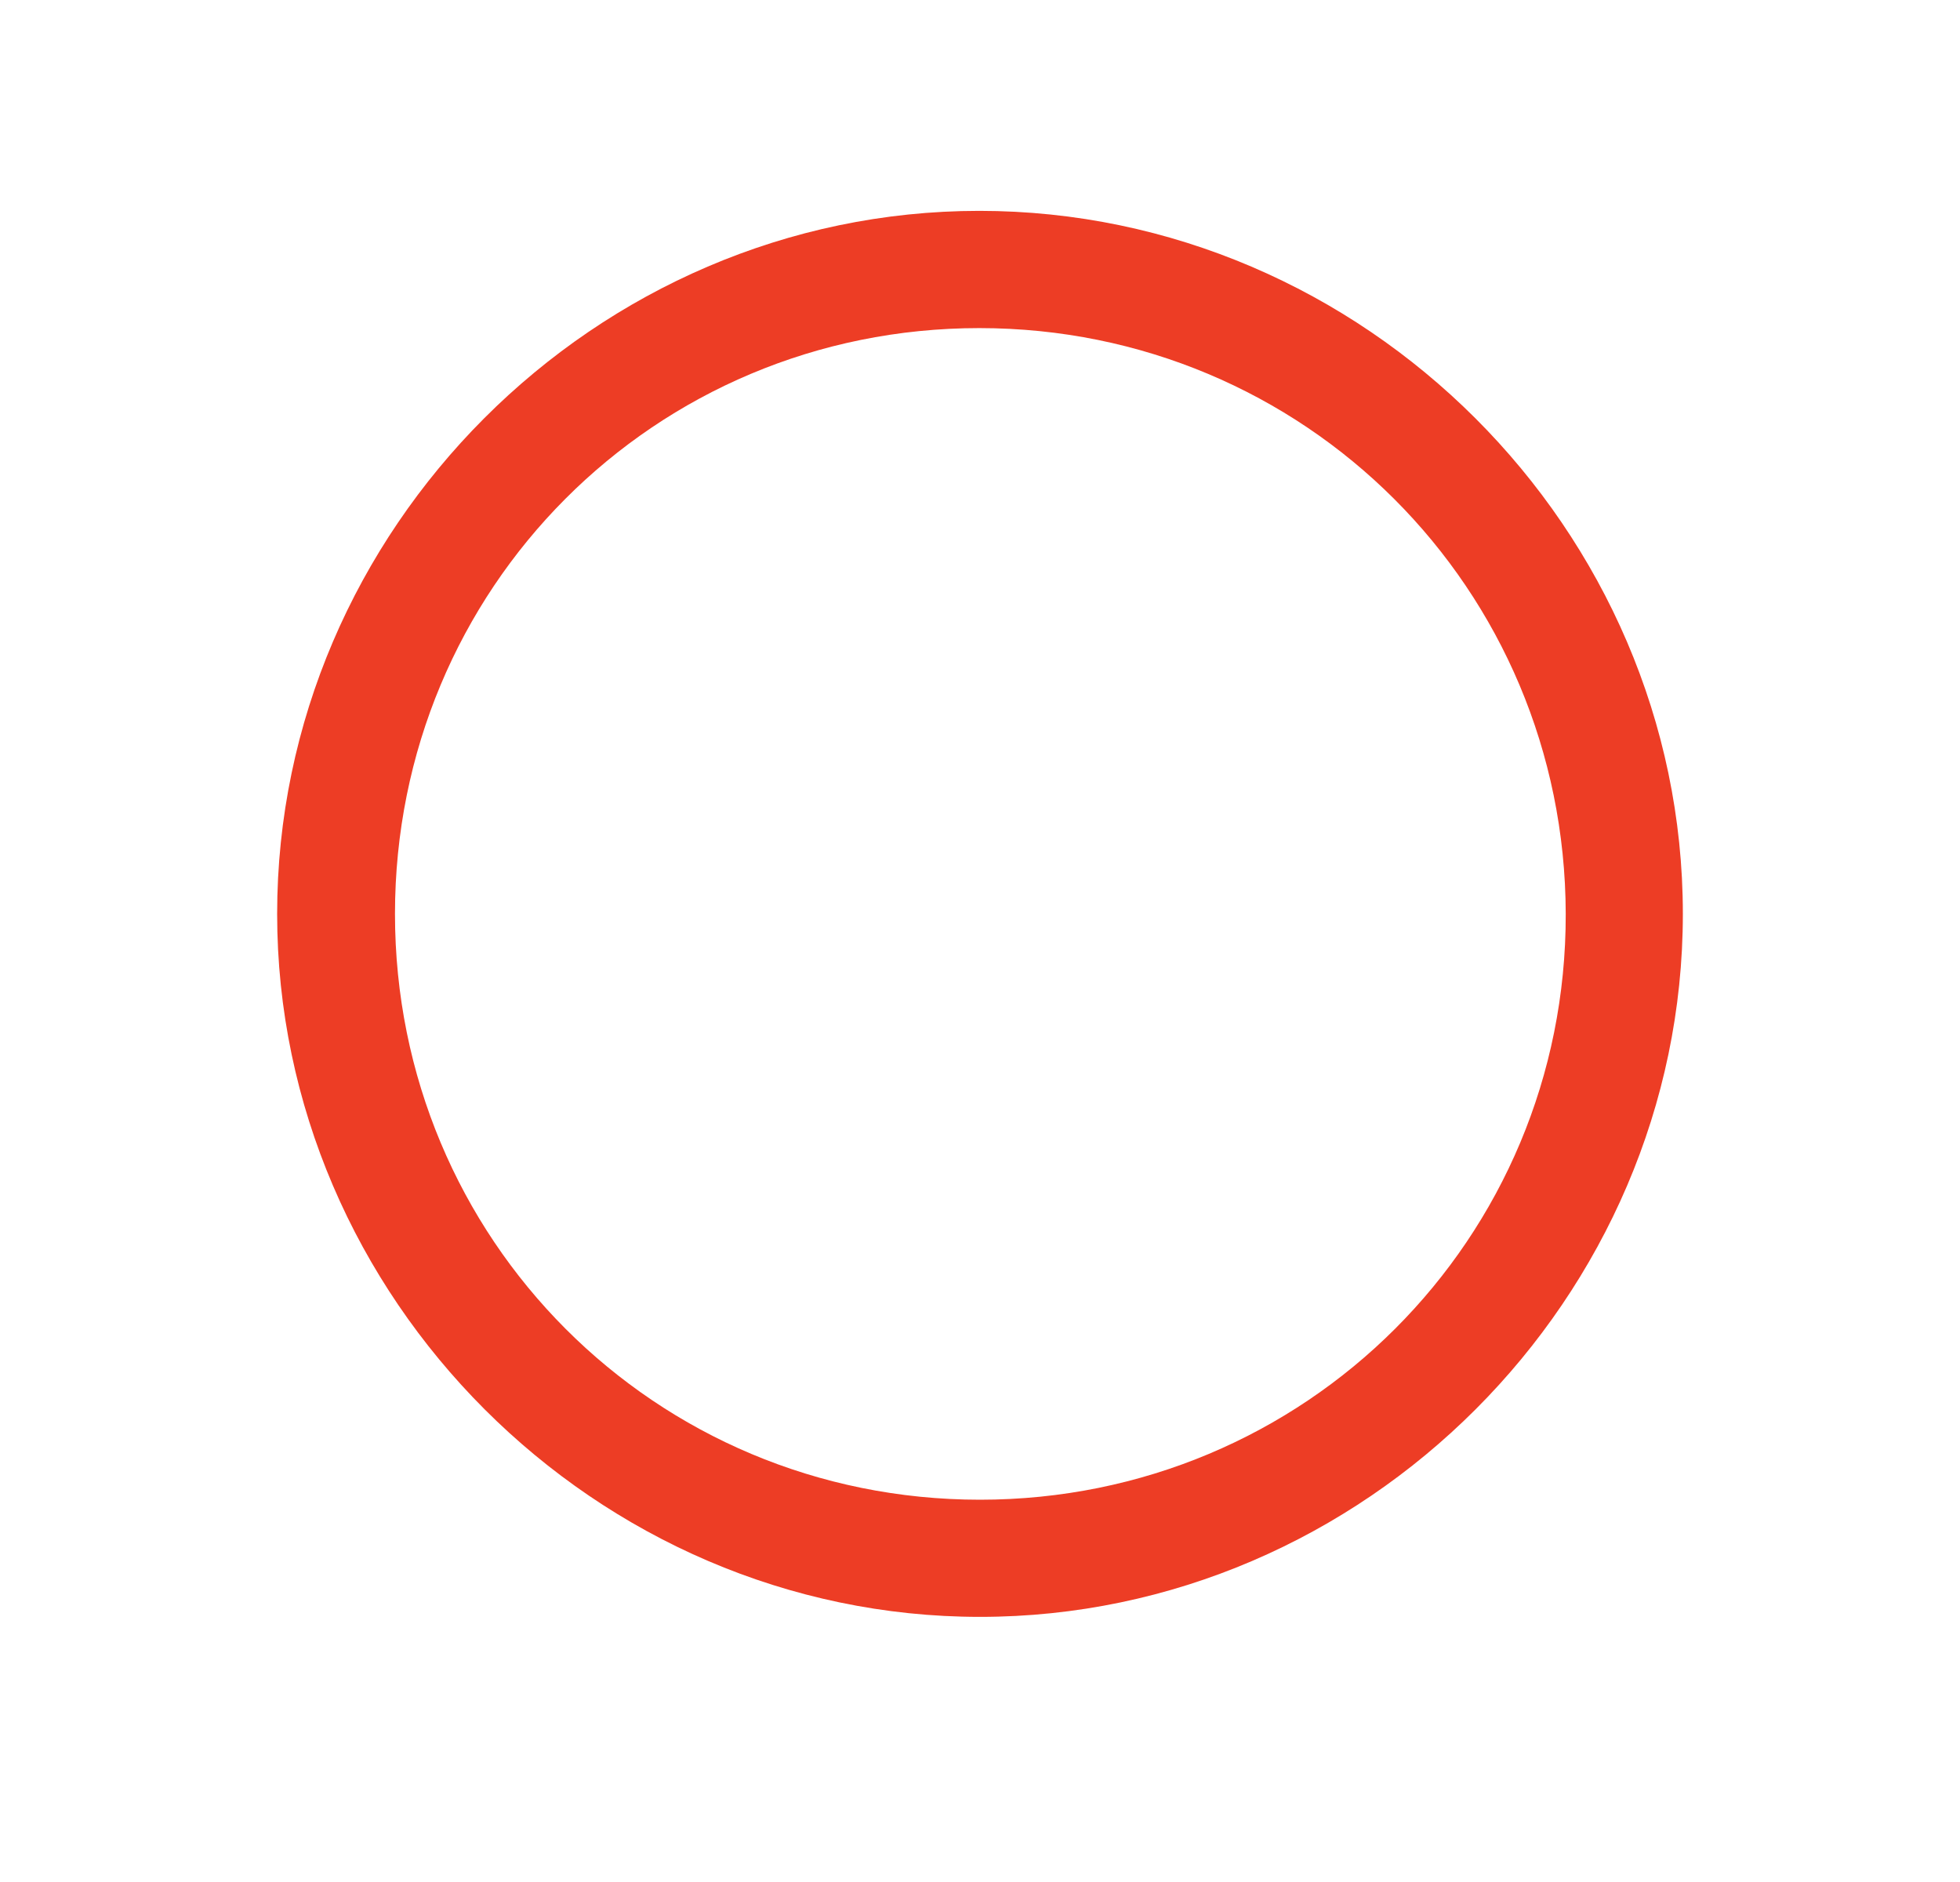
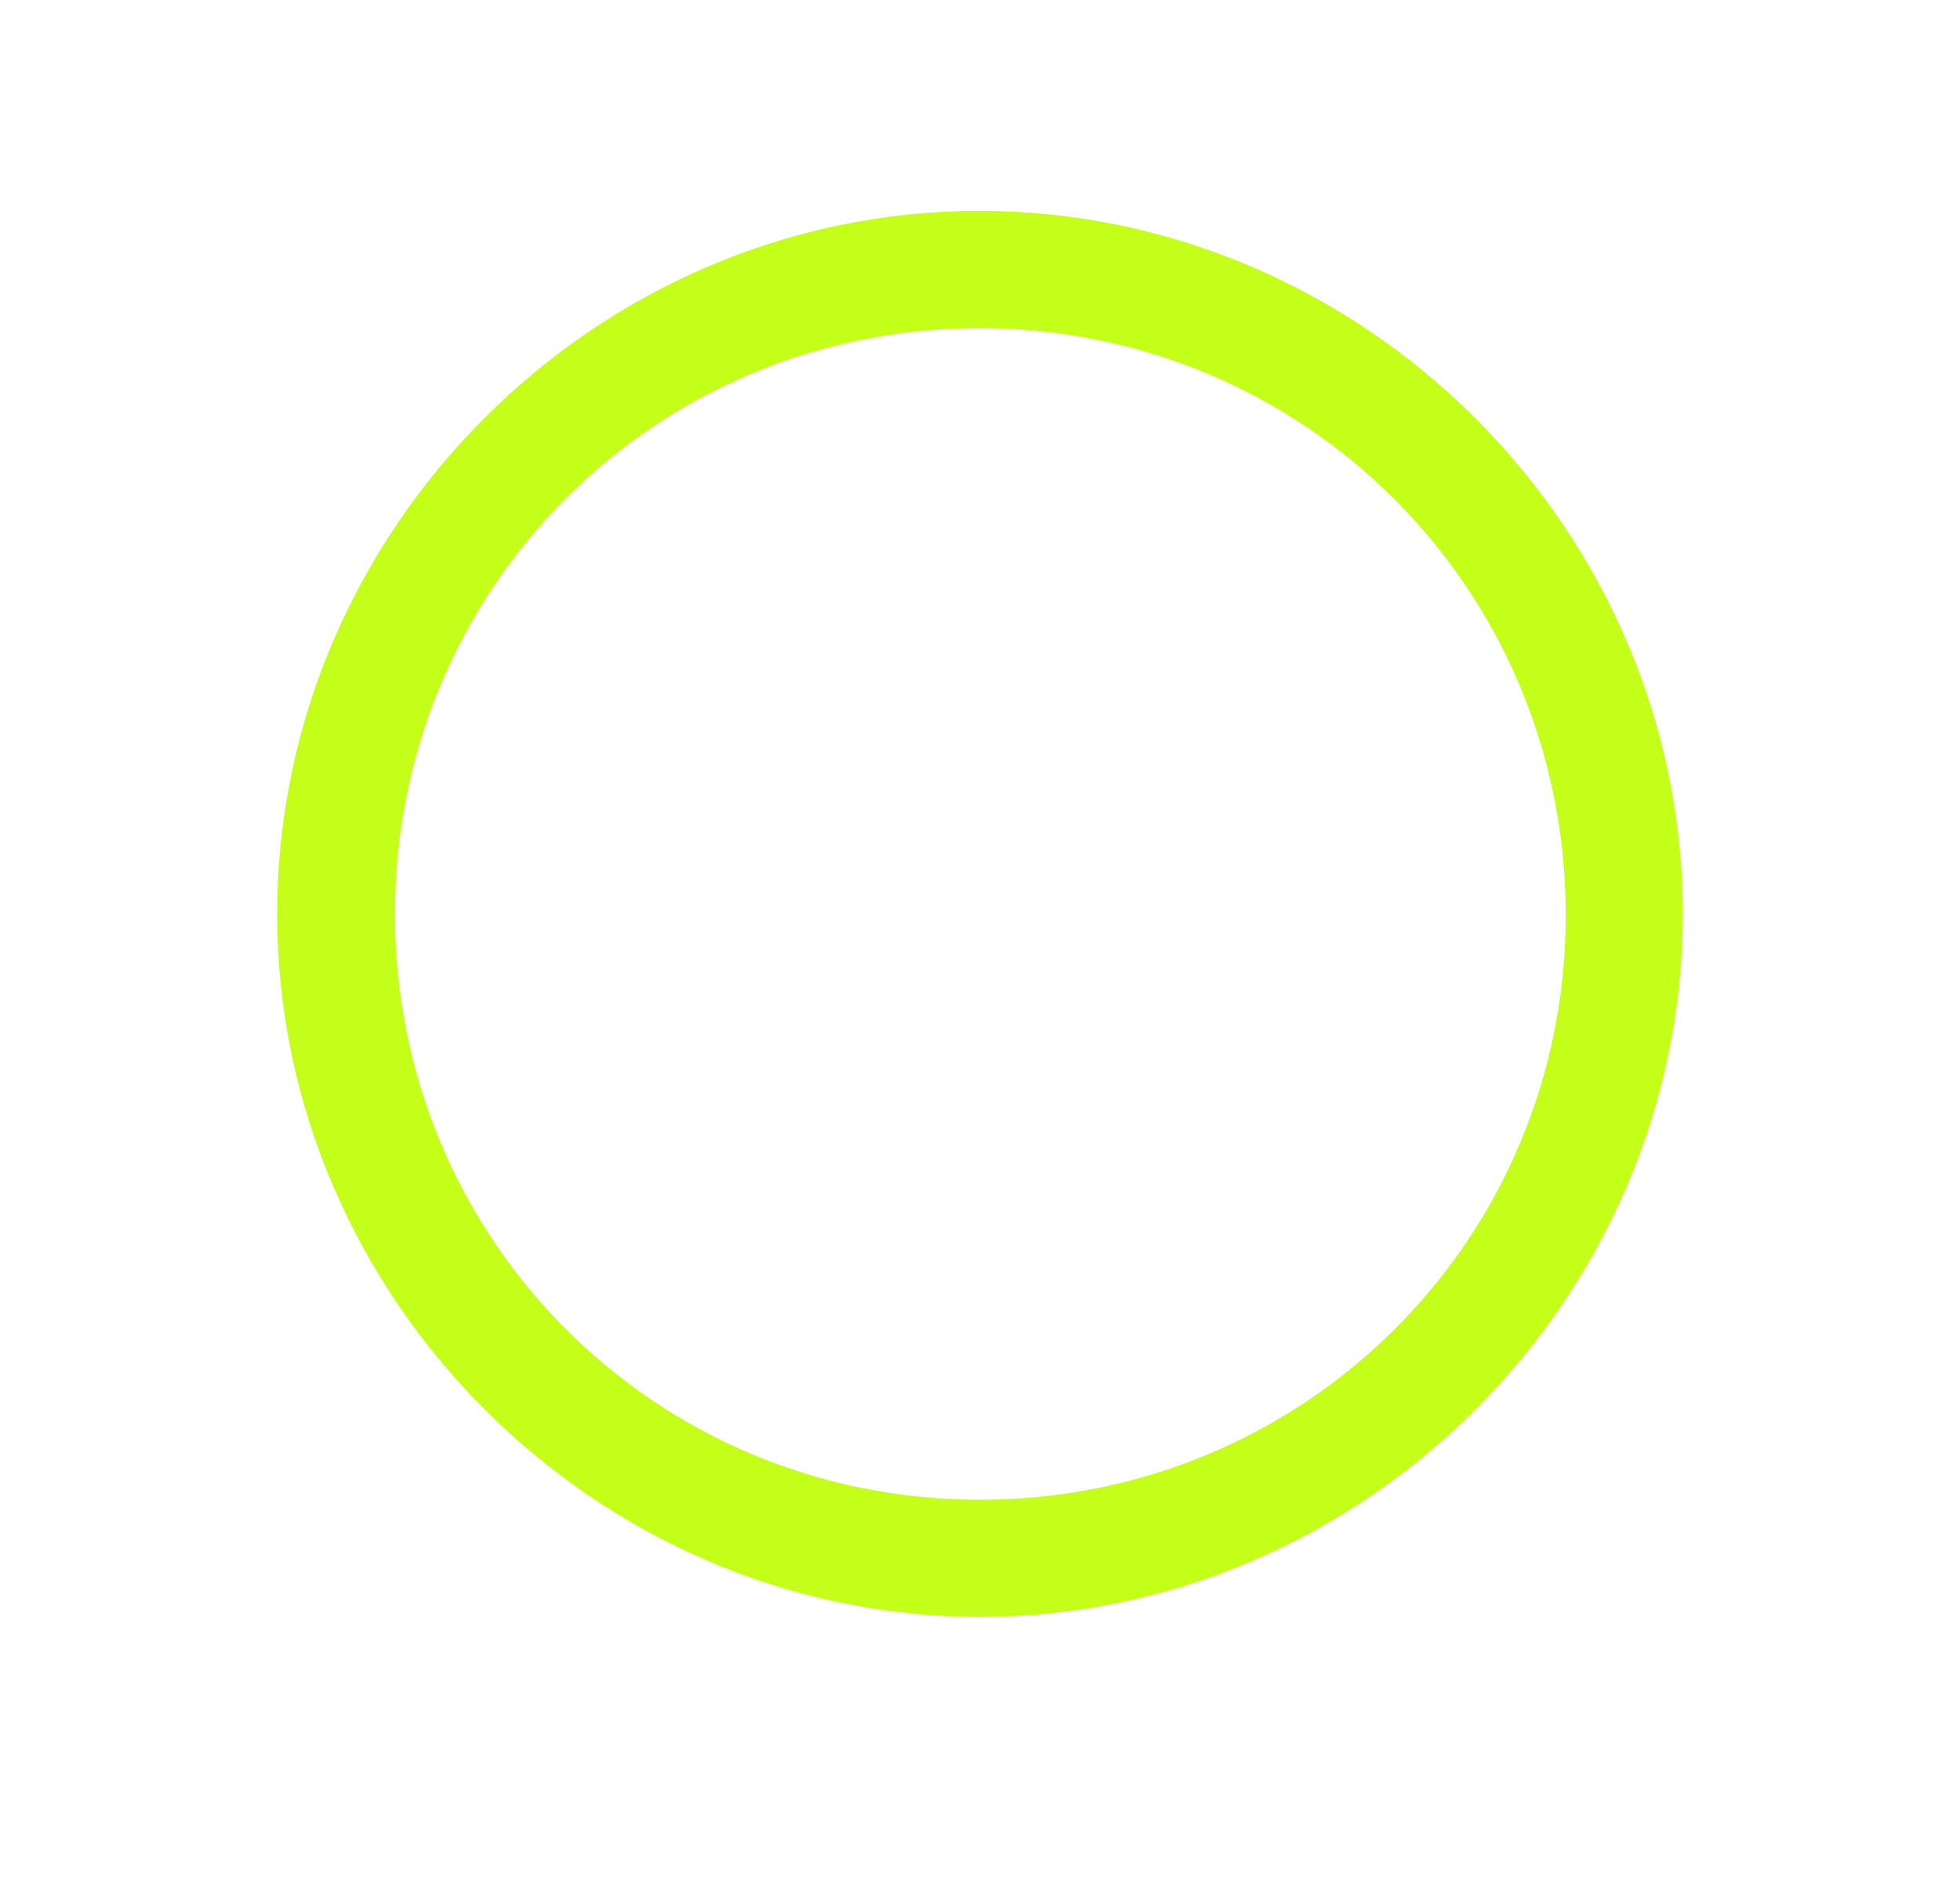
<svg xmlns="http://www.w3.org/2000/svg" width="25" height="24" viewBox="0 0 25 24" fill="none">
-   <path d="M12.5 20.619C17.404 20.619 21.465 16.55 21.465 11.654C21.465 6.75 17.395 2.689 12.491 2.689C7.596 2.689 3.535 6.75 3.535 11.654C3.535 16.55 7.604 20.619 12.5 20.619ZM12.5 19.125C8.352 19.125 5.038 15.803 5.038 11.654C5.038 7.506 8.343 4.184 12.491 4.184C16.64 4.184 19.962 7.506 19.971 11.654C19.98 15.803 16.648 19.125 12.5 19.125Z" fill="#ED3D25" />
+   <path d="M12.5 20.619C17.404 20.619 21.465 16.55 21.465 11.654C21.465 6.75 17.395 2.689 12.491 2.689C7.596 2.689 3.535 6.75 3.535 11.654C3.535 16.55 7.604 20.619 12.5 20.619ZM12.5 19.125C8.352 19.125 5.038 15.803 5.038 11.654C5.038 7.506 8.343 4.184 12.491 4.184C16.64 4.184 19.962 7.506 19.971 11.654C19.98 15.803 16.648 19.125 12.5 19.125Z" fill="#C3FF19" />
</svg>
